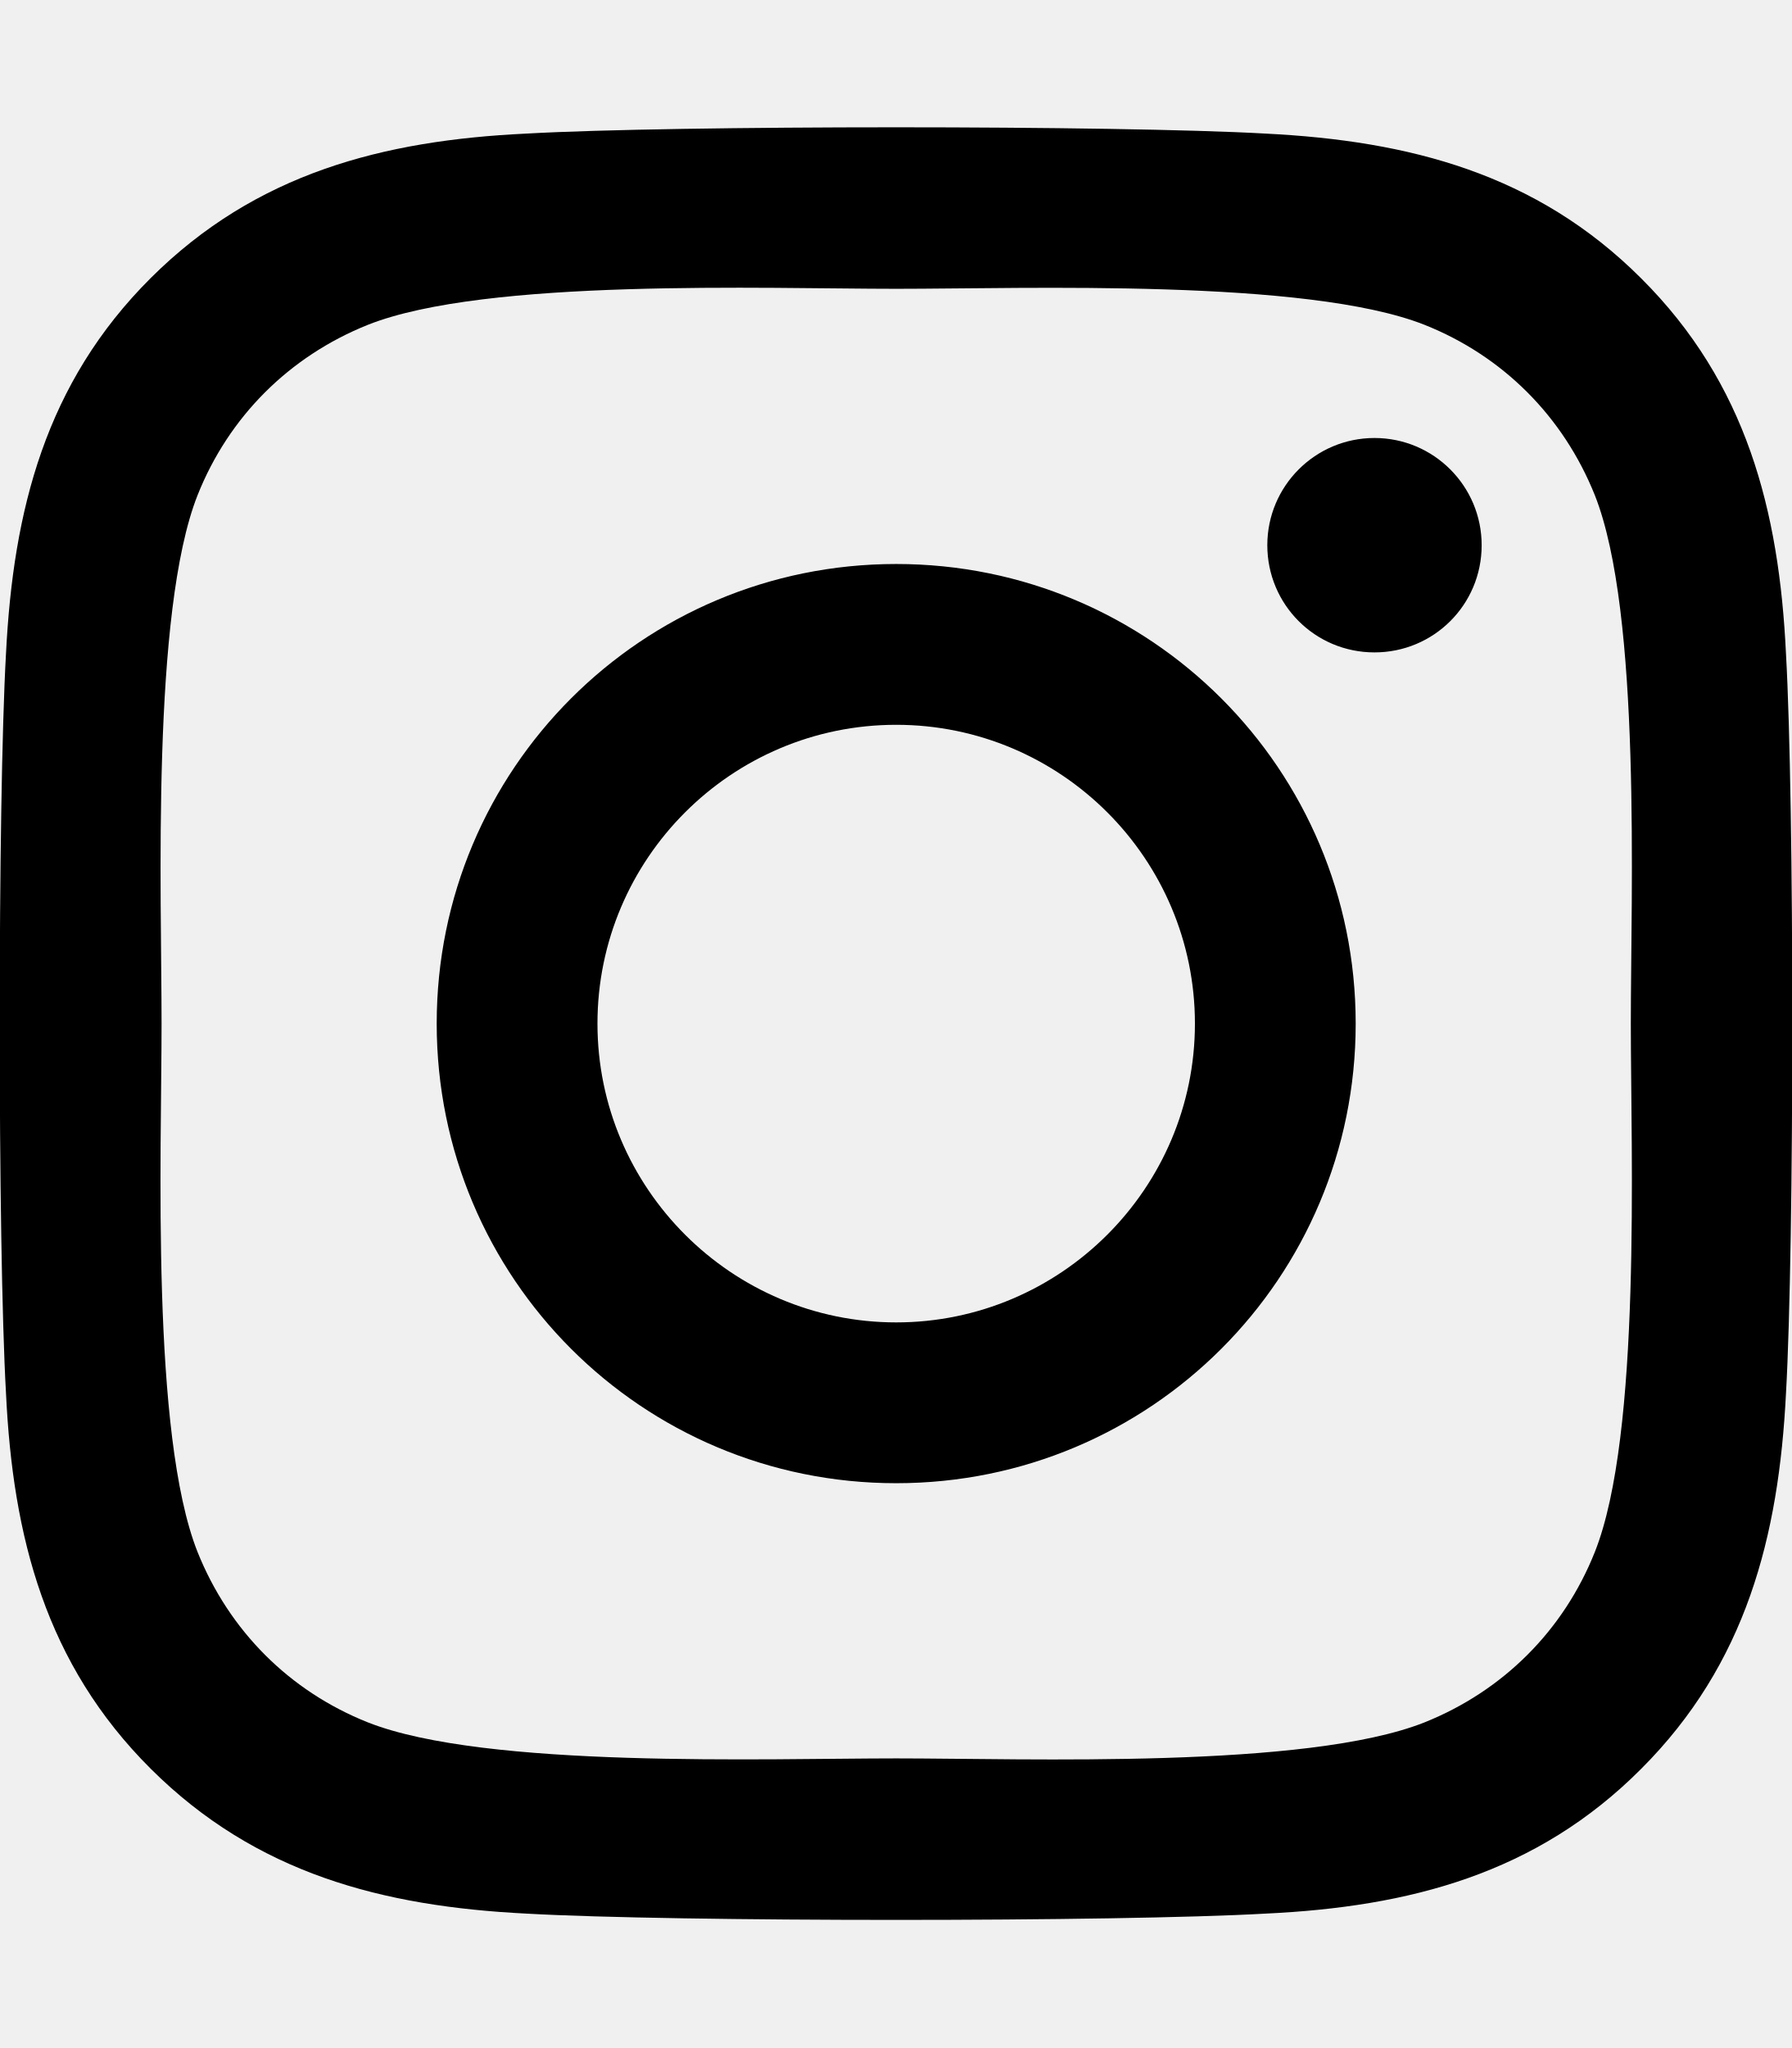
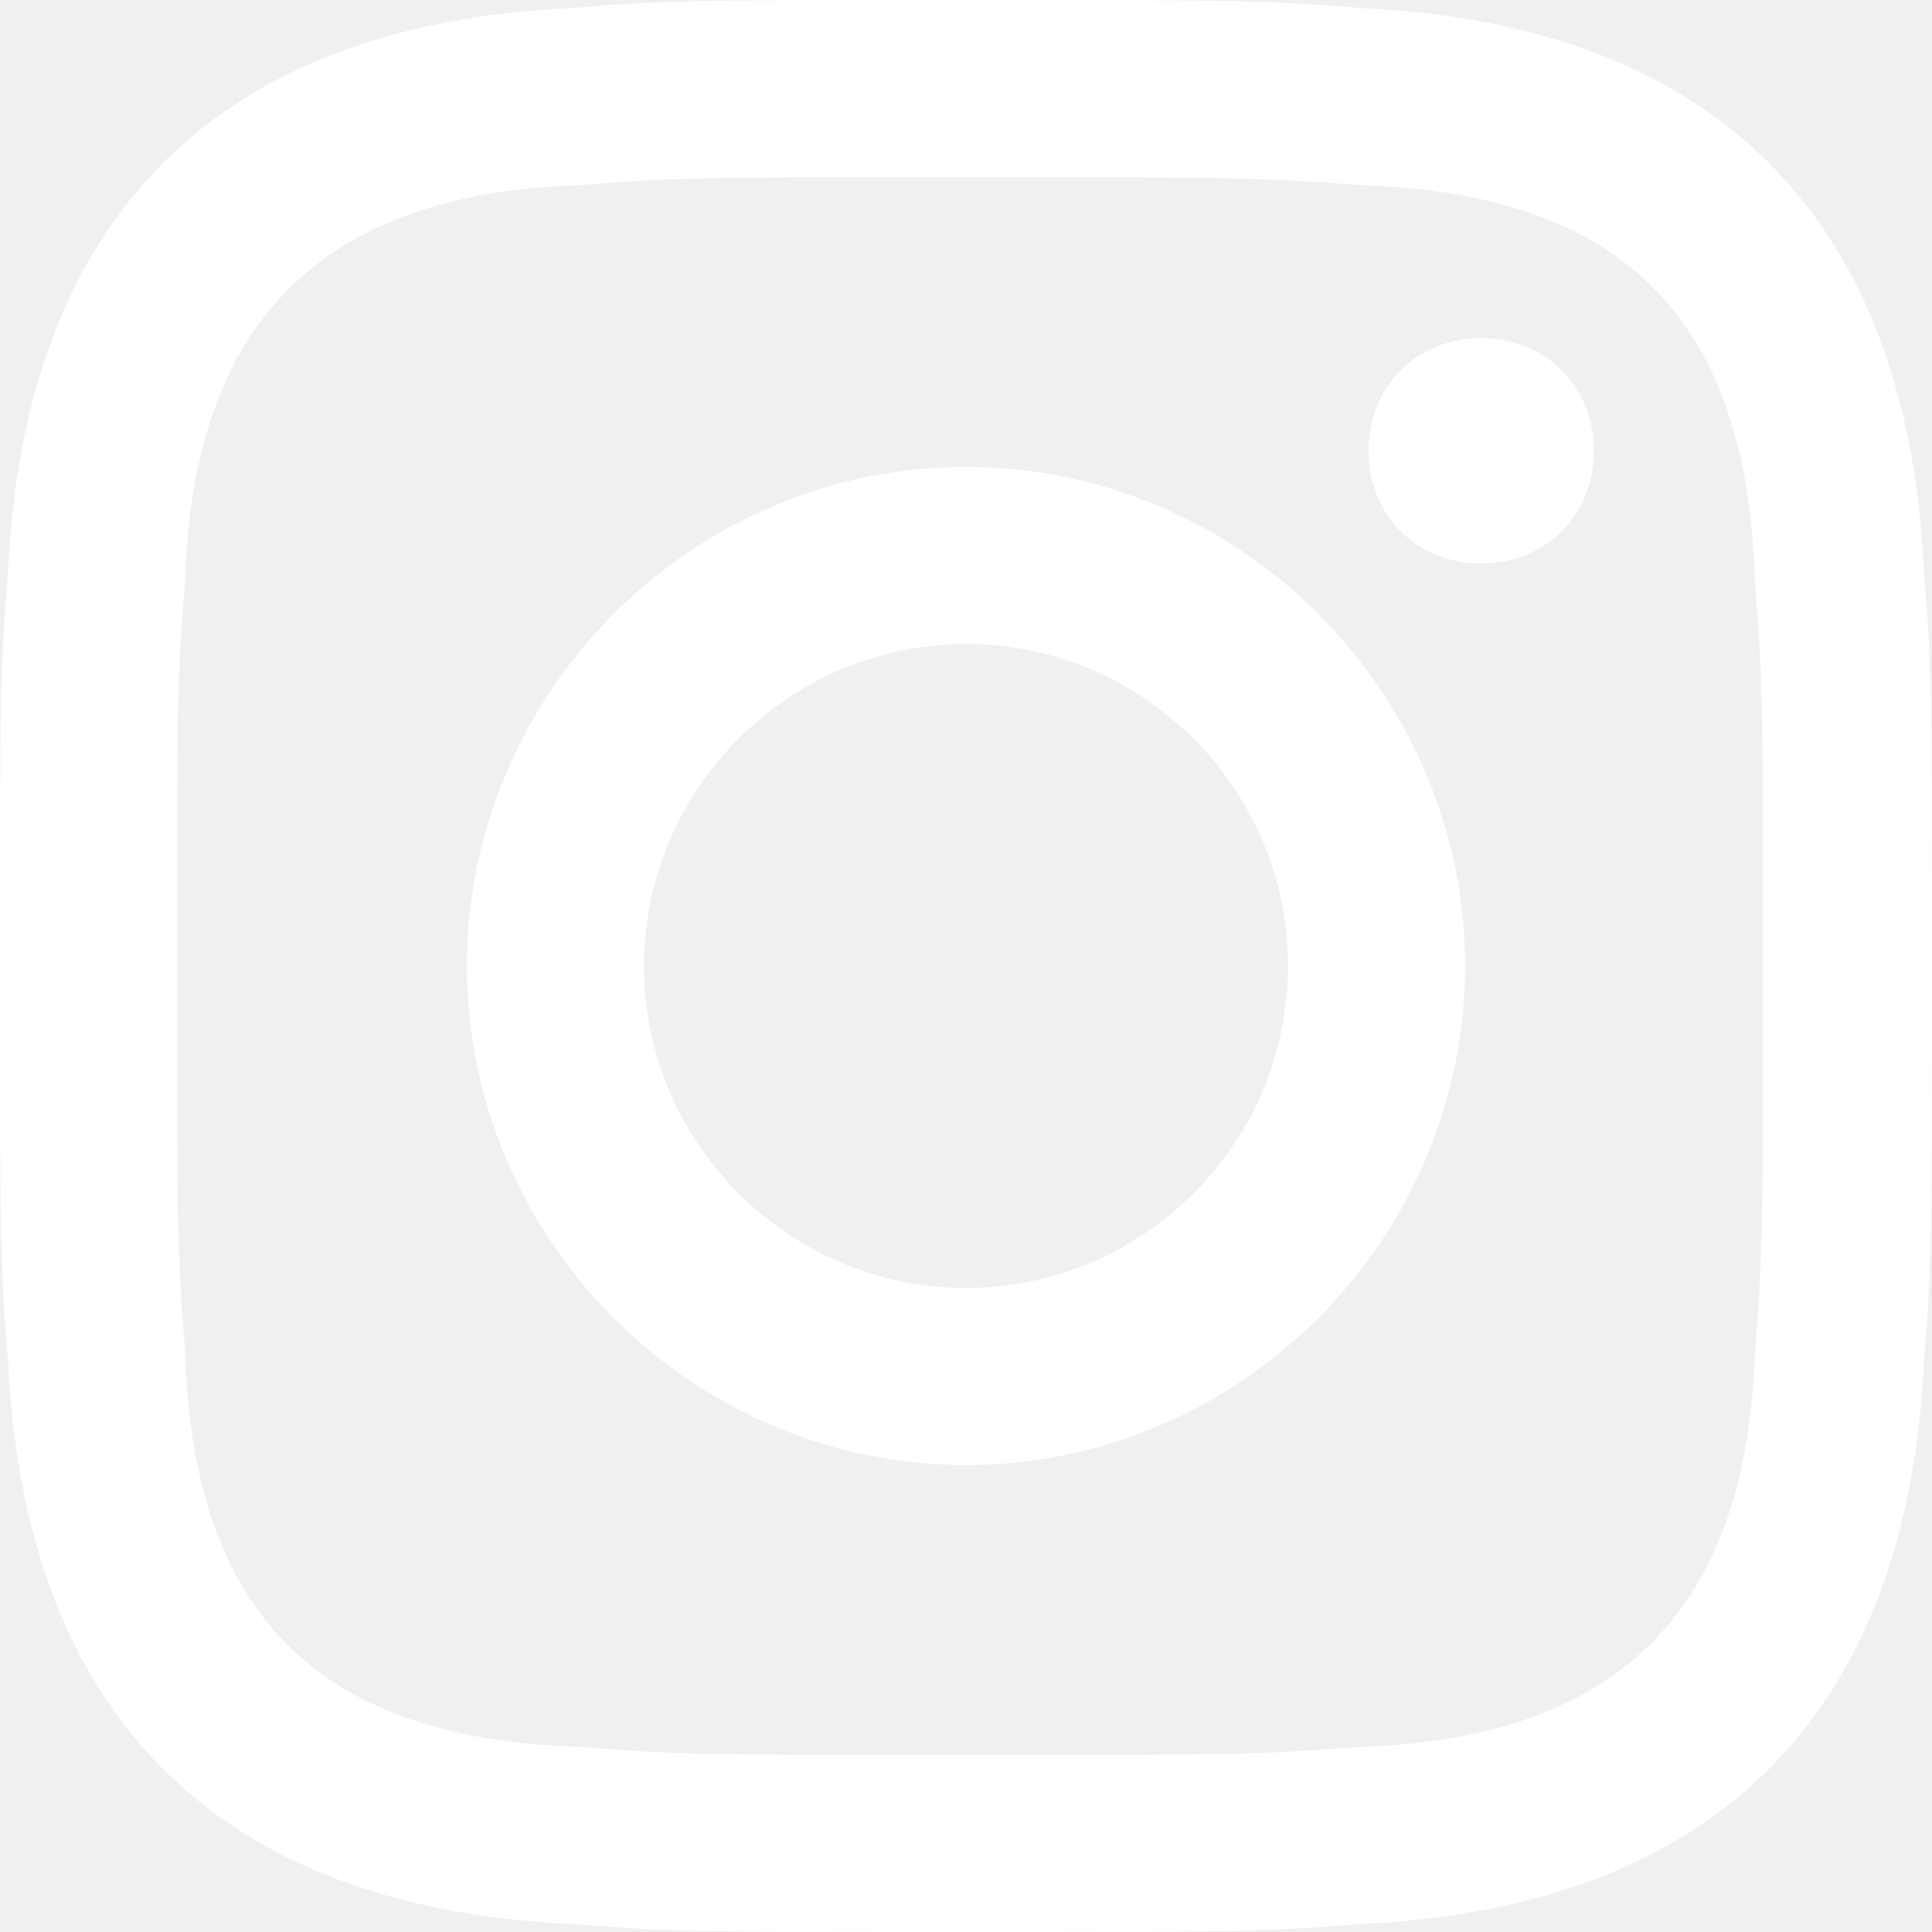
- <svg xmlns="http://www.w3.org/2000/svg" viewBox="0 0 448 512">
-   <path d="M224.1 141c-63.6 0-114.9 51.3-114.9 114.9s51.3 114.9 114.9 114.9S339 319.5 339 255.9 287.7 141 224.1 141zm0 189.6c-41.1 0-74.7-33.5-74.7-74.7s33.5-74.7 74.7-74.7 74.7 33.5 74.7 74.7-33.6 74.7-74.7 74.7zm146.4-194.3c0 14.9-12 26.8-26.8 26.8-14.9 0-26.8-12-26.8-26.8s12-26.8 26.8-26.8 26.8 12 26.8 26.8zm76.1 27.2c-1.7-35.9-9.9-67.7-36.2-93.9-26.2-26.2-58-34.4-93.9-36.2-37-2.1-147.9-2.1-184.9 0-35.8 1.7-67.6 9.9-93.9 36.1s-34.4 58-36.2 93.9c-2.1 37-2.1 147.9 0 184.9 1.7 35.9 9.9 67.7 36.2 93.9s58 34.4 93.9 36.2c37 2.1 147.9 2.1 184.9 0 35.9-1.7 67.7-9.9 93.9-36.2 26.2-26.2 34.4-58 36.2-93.9 2.1-37 2.1-147.8 0-184.8zM398.8 388c-7.8 19.6-22.9 34.7-42.6 42.6-29.5 11.7-99.5 9-132.1 9s-102.7 2.6-132.1-9c-19.6-7.8-34.7-22.9-42.6-42.6-11.7-29.5-9-99.5-9-132.1s-2.6-102.7 9-132.1c7.8-19.6 22.9-34.7 42.6-42.6 29.5-11.7 99.5-9 132.1-9s102.7-2.6 132.1 9c19.6 7.8 34.7 22.9 42.6 42.6 11.7 29.5 9 99.5 9 132.1s2.7 102.7-9 132.1z" />
+ <svg xmlns="http://www.w3.org/2000/svg" version="1.1" id="Livello_1" x="0px" y="0px" viewBox="0 0 24 24" style="enable-background:new 0 0 24 24;" xml:space="preserve">
+   <style type="text/css">
+ 	.st0{fill:#FFFFFF;}
+ </style>
+   <path class="st0" d="M12,2.2c3.2,0,3.6,0,4.9,0.1c3.3,0.1,4.8,1.7,4.9,4.9c0.1,1.3,0.1,1.6,0.1,4.8c0,3.2,0,3.6-0.1,4.8  c-0.1,3.2-1.7,4.8-4.9,4.9c-1.3,0.1-1.6,0.1-4.9,0.1c-3.2,0-3.6,0-4.8-0.1c-3.3-0.1-4.8-1.7-4.9-4.9c-0.1-1.3-0.1-1.6-0.1-4.8  c0-3.2,0-3.6,0.1-4.8c0.1-3.2,1.7-4.8,4.9-4.9C8.4,2.2,8.8,2.2,12,2.2z M12,0C8.7,0,8.3,0,7.1,0.1c-4.4,0.2-6.8,2.6-7,7  C0,8.3,0,8.7,0,12s0,3.7,0.1,4.9c0.2,4.4,2.6,6.8,7,7C8.3,24,8.7,24,12,24s3.7,0,4.9-0.1c4.4-0.2,6.8-2.6,7-7C24,15.7,24,15.3,24,12  s0-3.7-0.1-4.9c-0.2-4.4-2.6-6.8-7-7C15.7,0,15.3,0,12,0z M12,5.8c-3.4,0-6.2,2.8-6.2,6.2s2.8,6.2,6.2,6.2s6.2-2.8,6.2-6.2  C18.2,8.6,15.4,5.8,12,5.8z M12,16c-2.2,0-4-1.8-4-4c0-2.2,1.8-4,4-4s4,1.8,4,4C16,14.2,14.2,16,12,16z M18.4,4.2  c-0.8,0-1.4,0.6-1.4,1.4S17.6,7,18.4,7c0.8,0,1.4-0.6,1.4-1.4S19.2,4.2,18.4,4.2z" />
</svg>
